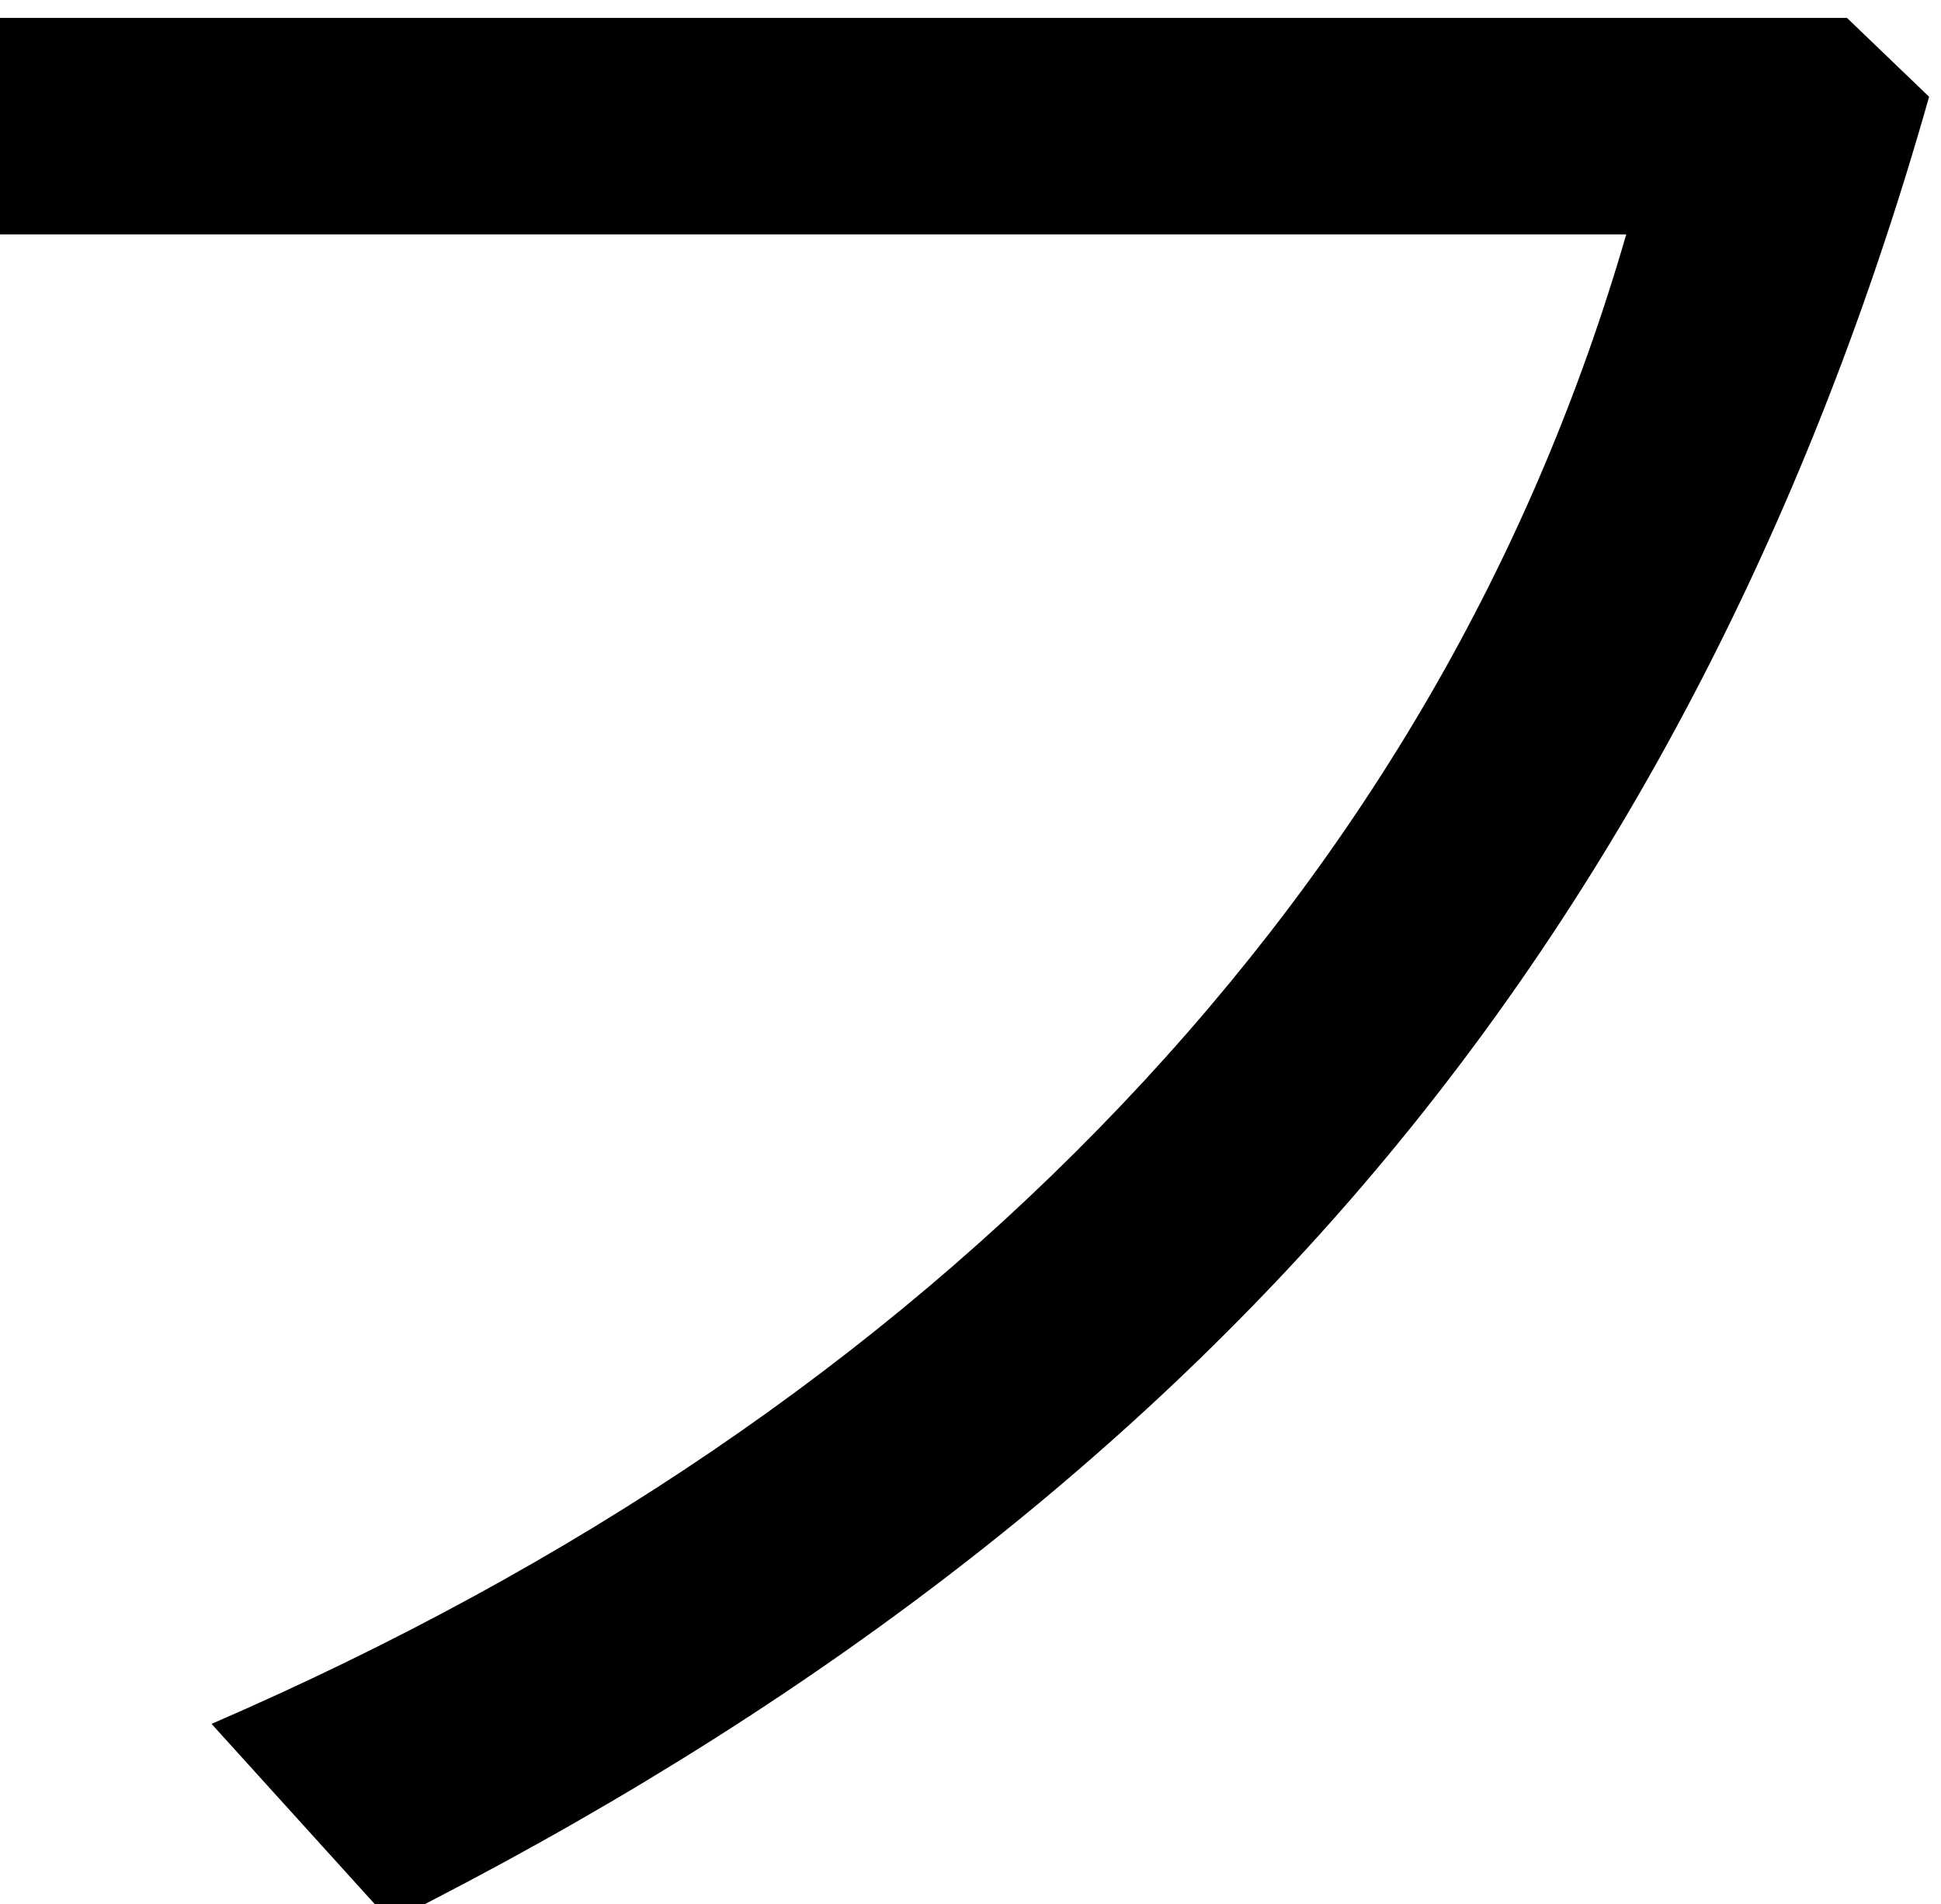
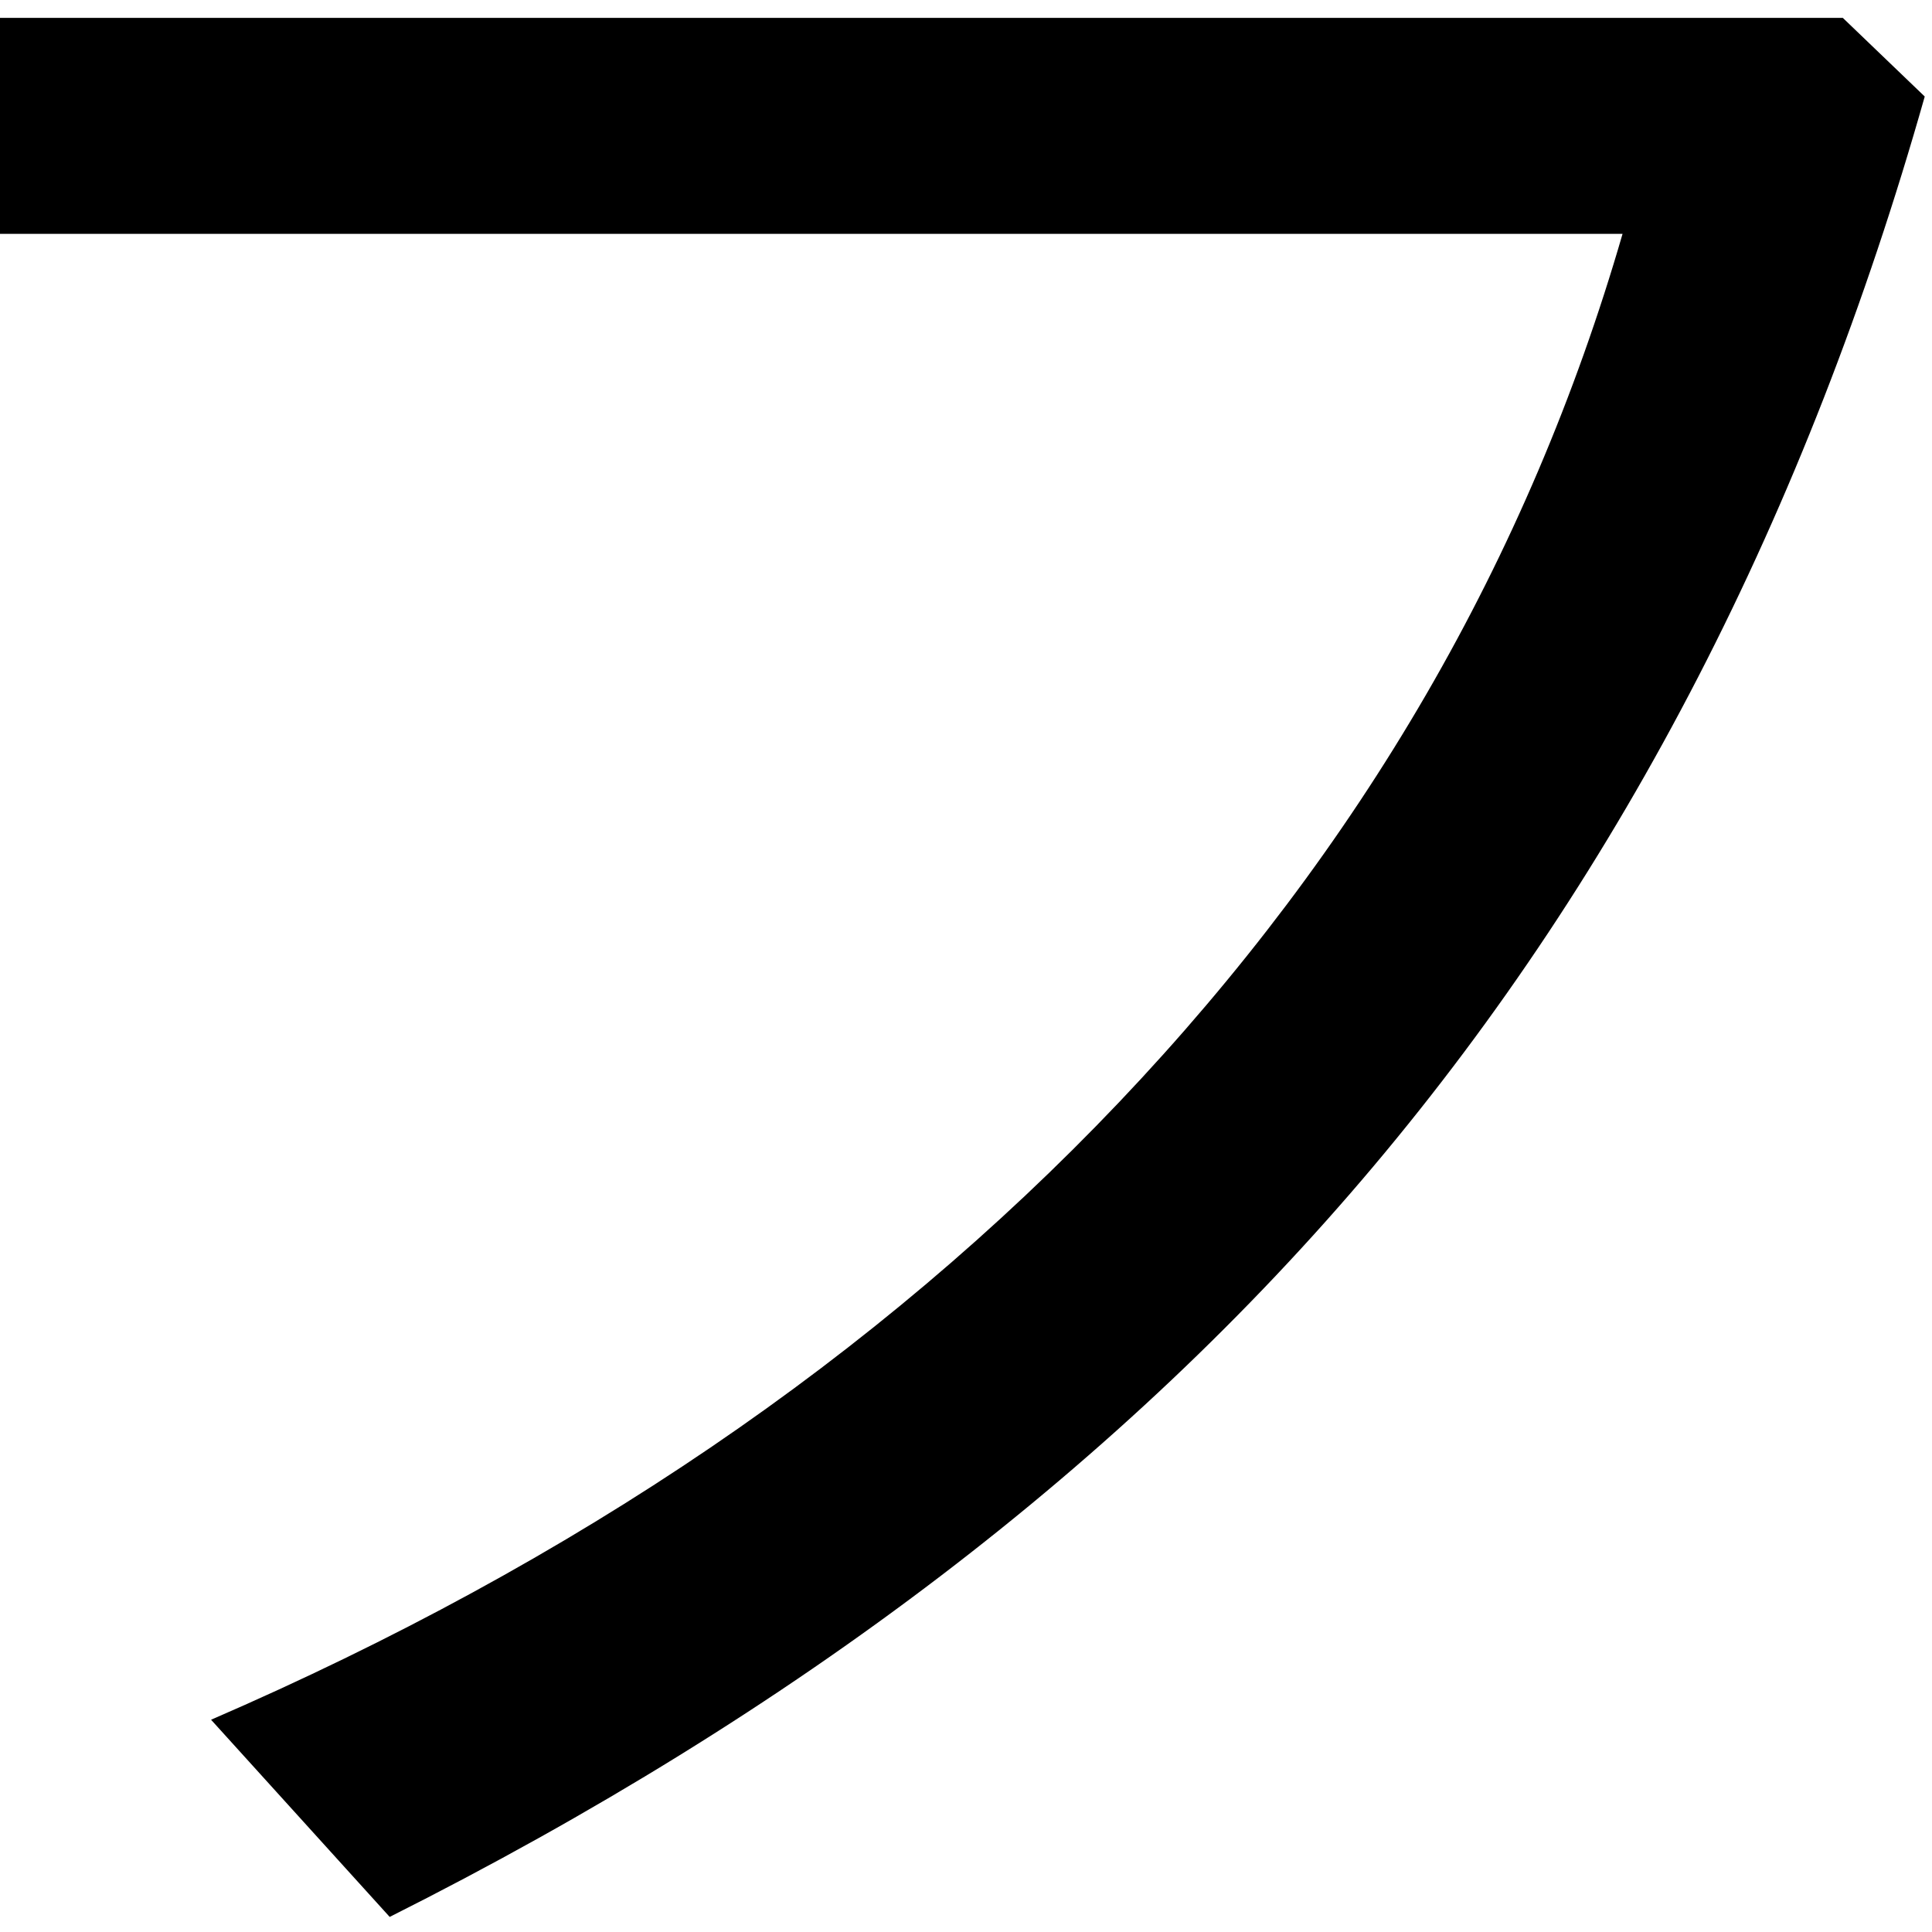
- <svg xmlns="http://www.w3.org/2000/svg" fill-opacity="1" color-rendering="auto" color-interpolation="auto" text-rendering="auto" stroke="black" stroke-linecap="square" stroke-miterlimit="10" shape-rendering="auto" stroke-opacity="1" fill="black" stroke-dasharray="none" font-weight="normal" stroke-width="1" font-family="'Dialog'" font-style="normal" stroke-linejoin="miter" font-size="12" stroke-dashoffset="0" image-rendering="auto" version="1.1" id="svg9">
+ <svg xmlns="http://www.w3.org/2000/svg" fill-opacity="1" color-rendering="auto" color-interpolation="auto" text-rendering="auto" stroke="black" stroke-linecap="square" stroke-miterlimit="10" shape-rendering="auto" stroke-opacity="1" fill="black" stroke-dasharray="none" font-weight="normal" stroke-width="1" font-family="'Dialog'" font-style="normal" stroke-linejoin="miter" font-size="12" stroke-dashoffset="0" image-rendering="auto" version="1.1" id="svg9" width="100%" height="100%" viewBox="0 0 100 100" preserveAspectRatio="xMidYMid meet">
  <defs id="genericDefs" />
  <g id="g7" transform="matrix(0.4943204,0,0,0.4320021,-22.09445,-74.70856)">
    <g id="g5">
      <path d="M 246.234,184.5 Q 227.672,259.453 188.508,312.68 149.344,365.906 85.5,402.609 l -18.703,-23.625 q 57.094,-28.266 95.062,-73.969 37.969,-45.703 52.734,-104.062 H 43.453 v -25.875 h 194.203 z" id="path3" style="stroke:none" />
    </g>
  </g>
</svg>
